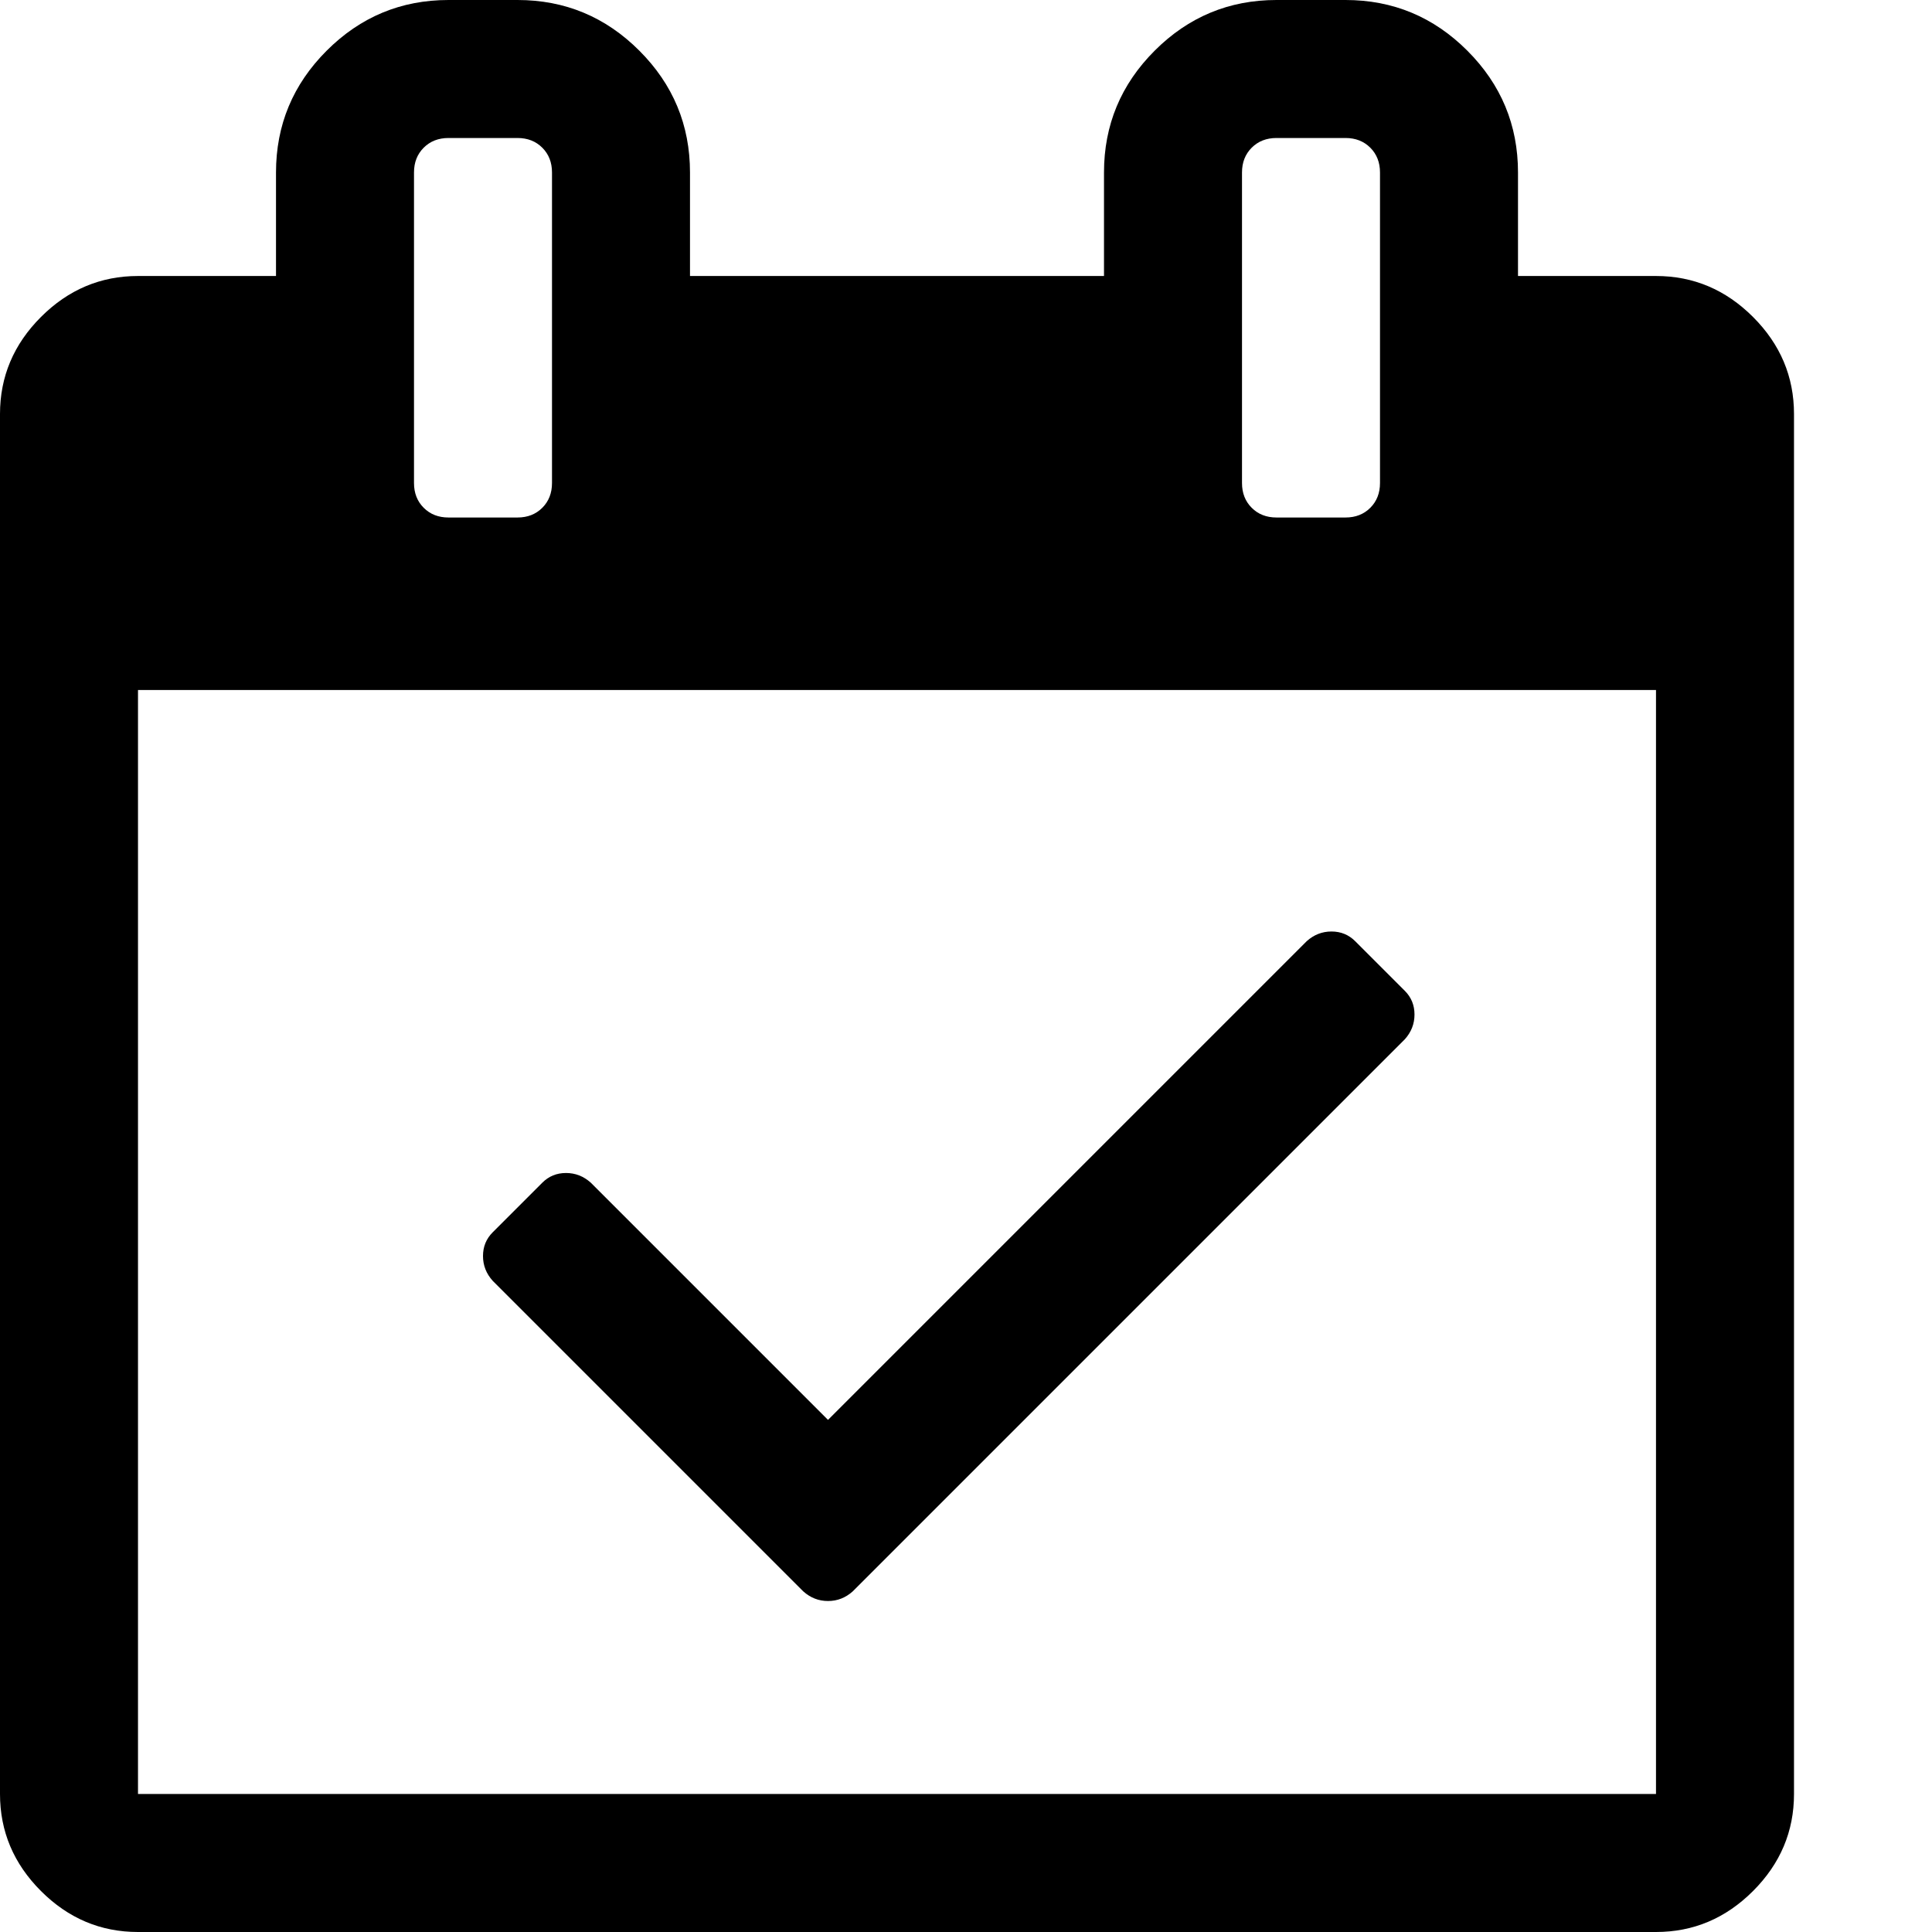
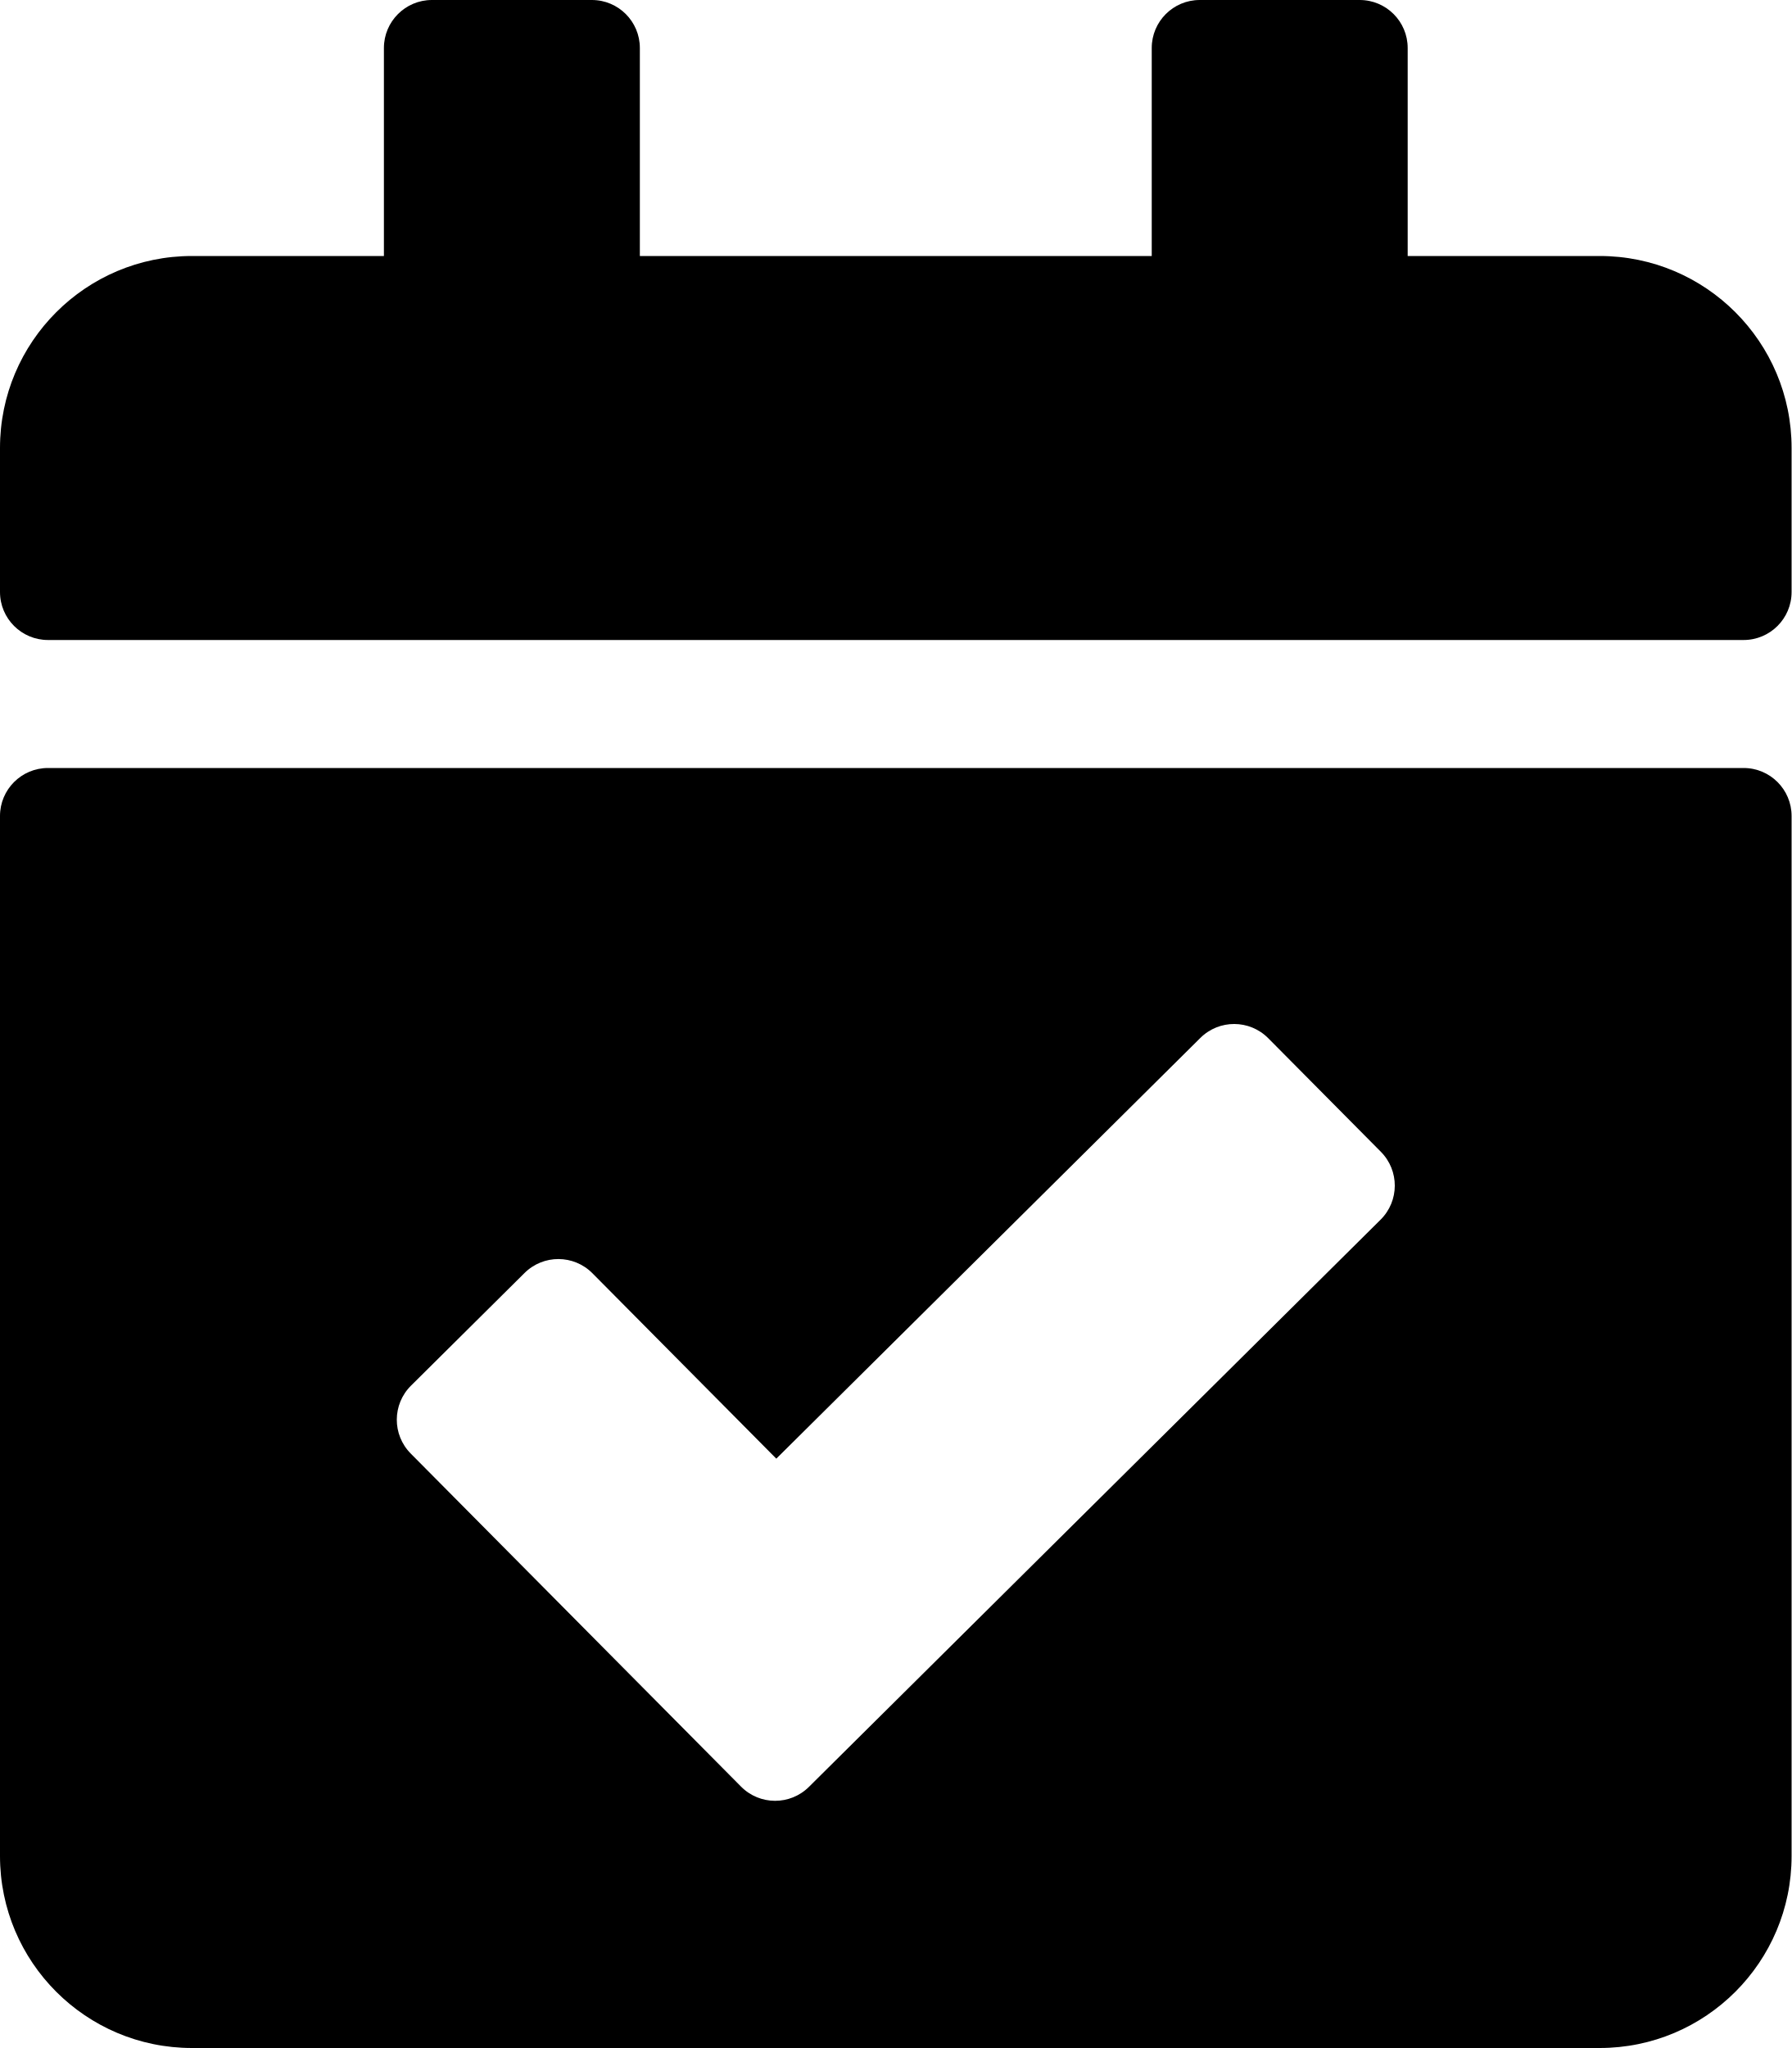
- <svg xmlns="http://www.w3.org/2000/svg" width="1792" height="1792" viewBox="0 0 1792 1792">
-   <path d="M1303 964l-512 512q-10 9-23 9t-23-9l-288-288q-9-10-9-23t9-22l46-46q9-9 22-9t23 9l220 220 444-444q10-9 23-9t22 9l46 46q9 9 9 22t-9 23zm-1175 700h1408v-1024h-1408v1024zm384-1216v-288q0-14-9-23t-23-9h-64q-14 0-23 9t-9 23v288q0 14 9 23t23 9h64q14 0 23-9t9-23zm768 0v-288q0-14-9-23t-23-9h-64q-14 0-23 9t-9 23v288q0 14 9 23t23 9h64q14 0 23-9t9-23zm384-64v1280q0 52-38 90t-90 38h-1408q-52 0-90-38t-38-90v-1280q0-52 38-90t90-38h128v-96q0-66 47-113t113-47h64q66 0 113 47t47 113v96h384v-96q0-66 47-113t113-47h64q66 0 113 47t47 113v96h128q52 0 90 38t38 90z" />
+ <svg xmlns="http://www.w3.org/2000/svg" viewBox="0 0 448 512">
+   <path d="M436 160H12c-6.627 0-12-5.373-12-12v-36c0-26.51 21.49-48 48-48h48V12c0-6.627 5.373-12 12-12h40c6.627 0 12 5.373 12 12v52h128V12c0-6.627 5.373-12 12-12h40c6.627 0 12 5.373 12 12v52h48c26.51 0 48 21.49 48 48v36c0 6.627-5.373 12-12 12zM12 192h424c6.627 0 12 5.373 12 12v260c0 26.51-21.49 48-48 48H48c-26.51 0-48-21.49-48-48V204c0-6.627 5.373-12 12-12zm333.296 95.947l-28.169-28.398c-4.667-4.705-12.265-4.736-16.97-.068L194.12 364.665l-45.98-46.352c-4.667-4.705-12.266-4.736-16.971-.068l-28.397 28.17c-4.705 4.667-4.736 12.265-.068 16.97l82.601 83.269c4.667 4.705 12.265 4.736 16.97.068l142.953-141.805c4.705-4.667 4.736-12.265.068-16.97z" />
</svg>
